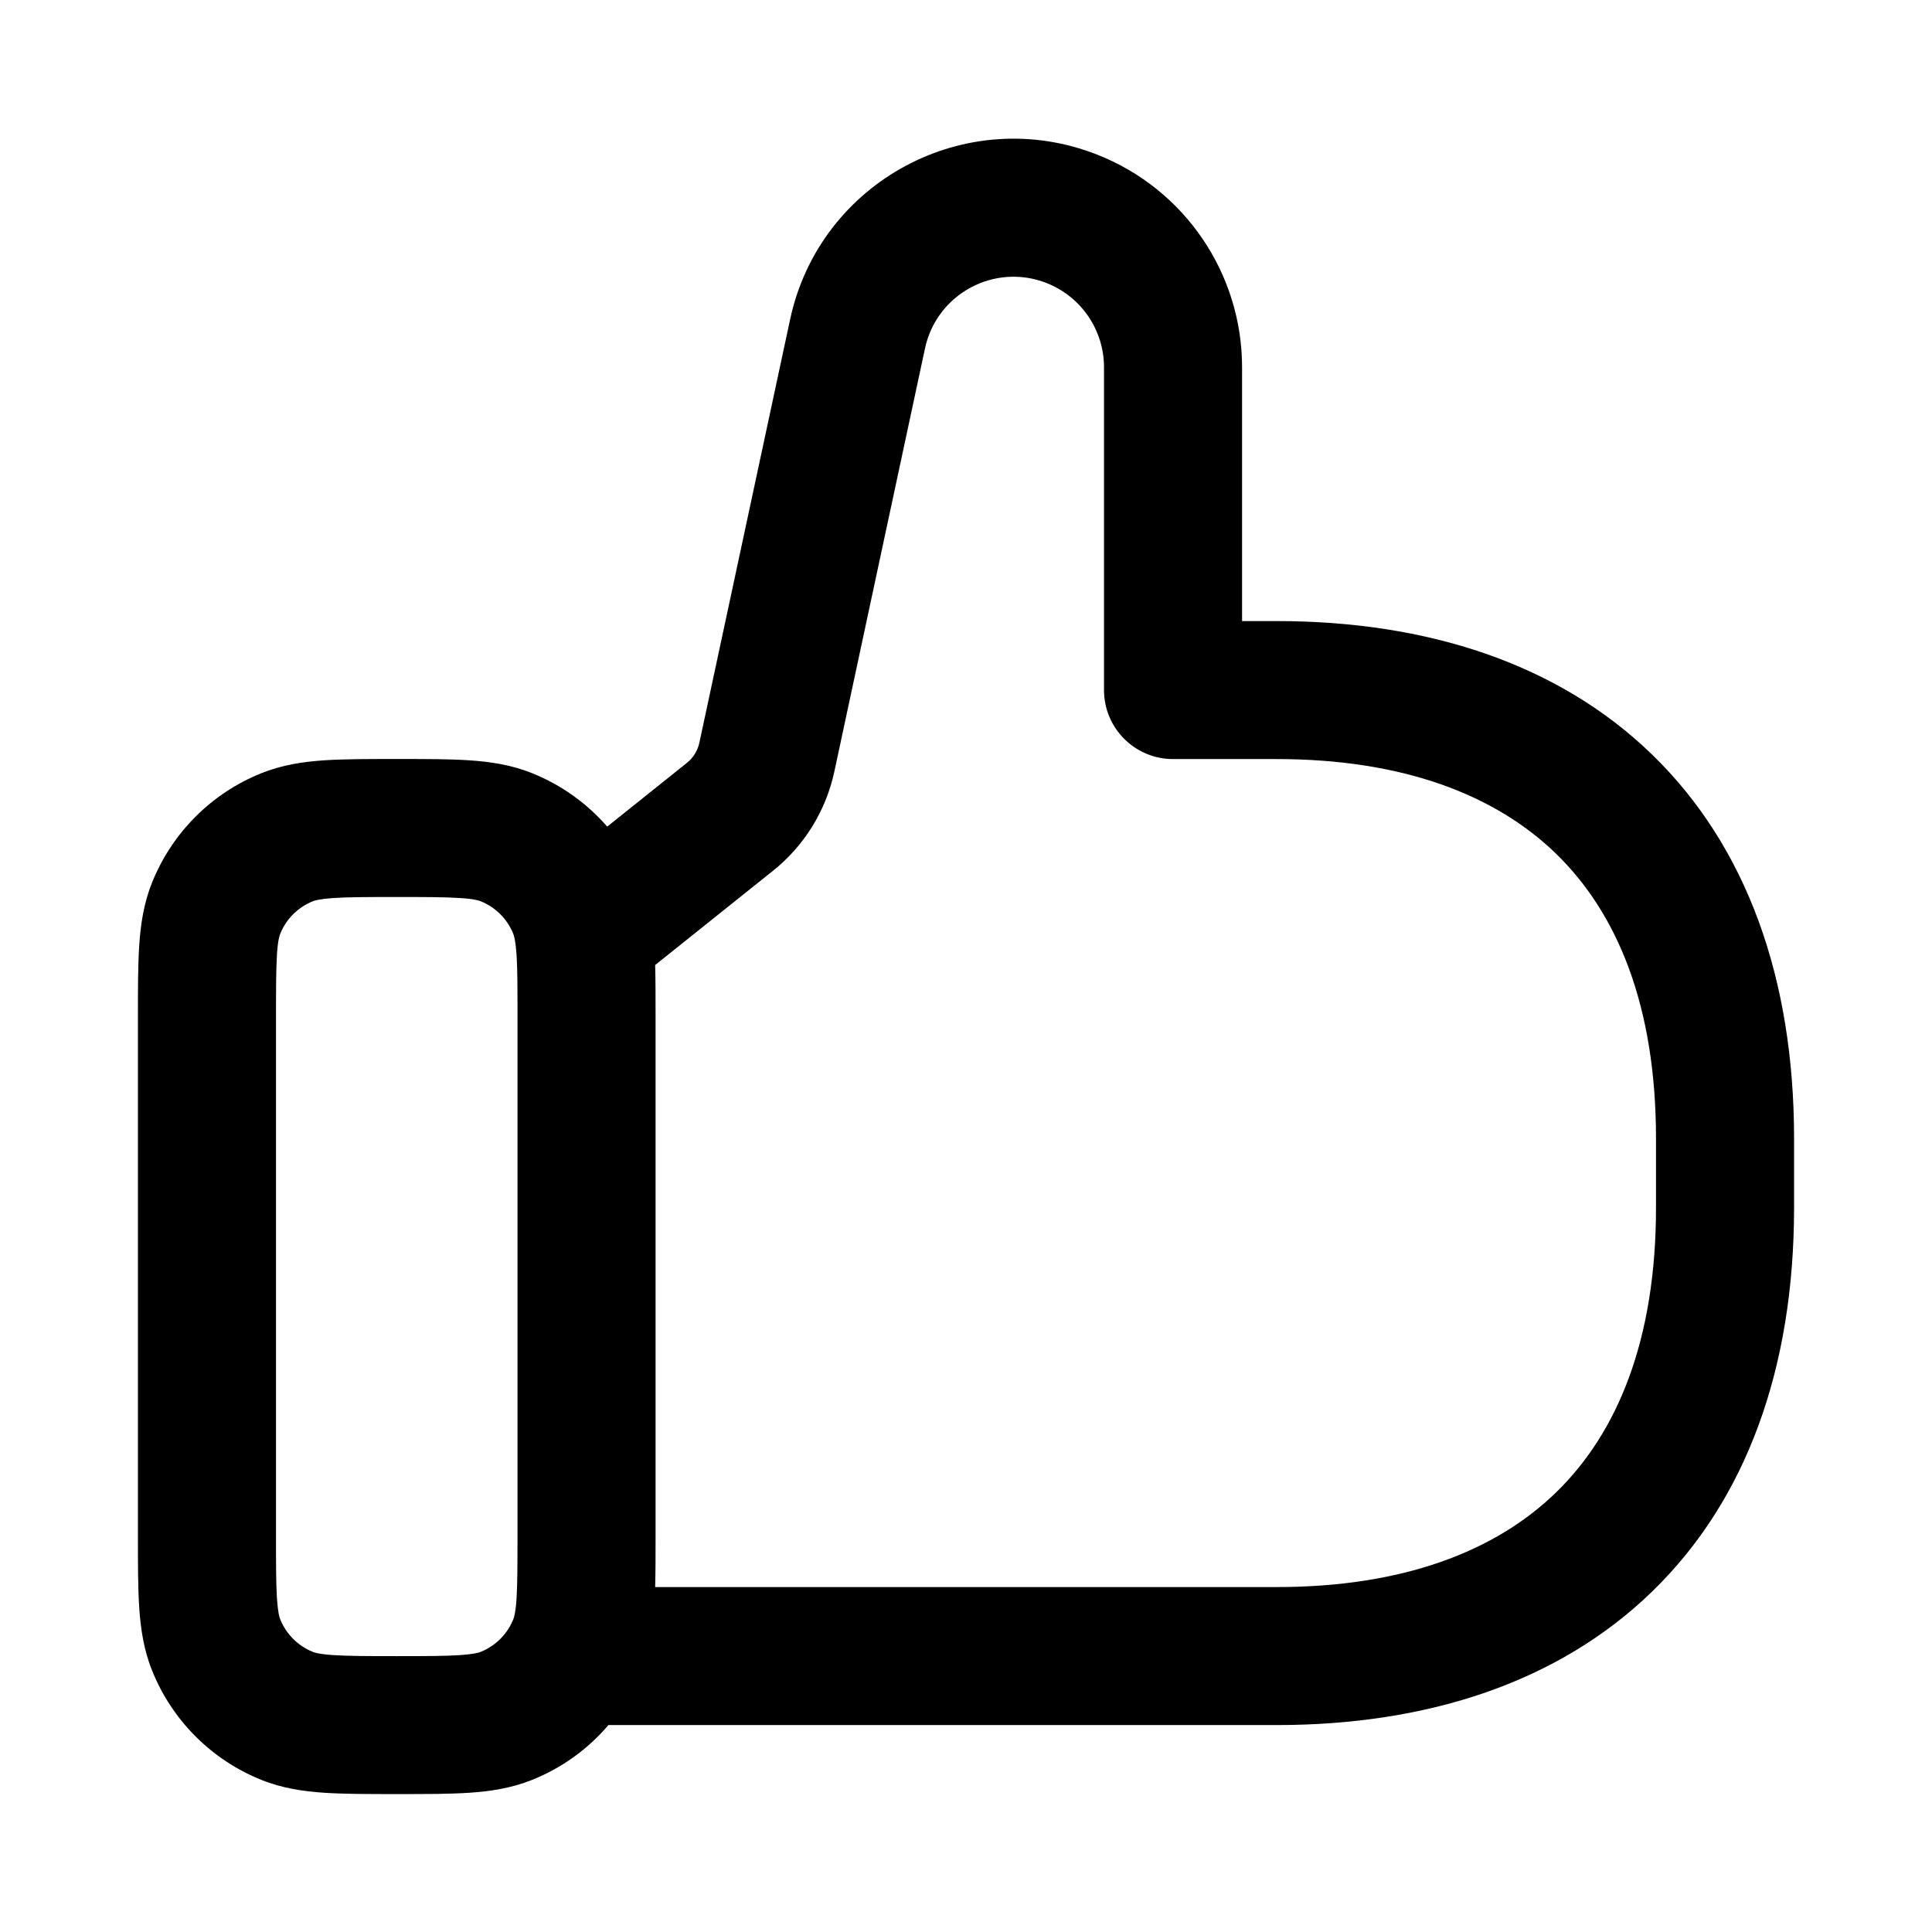
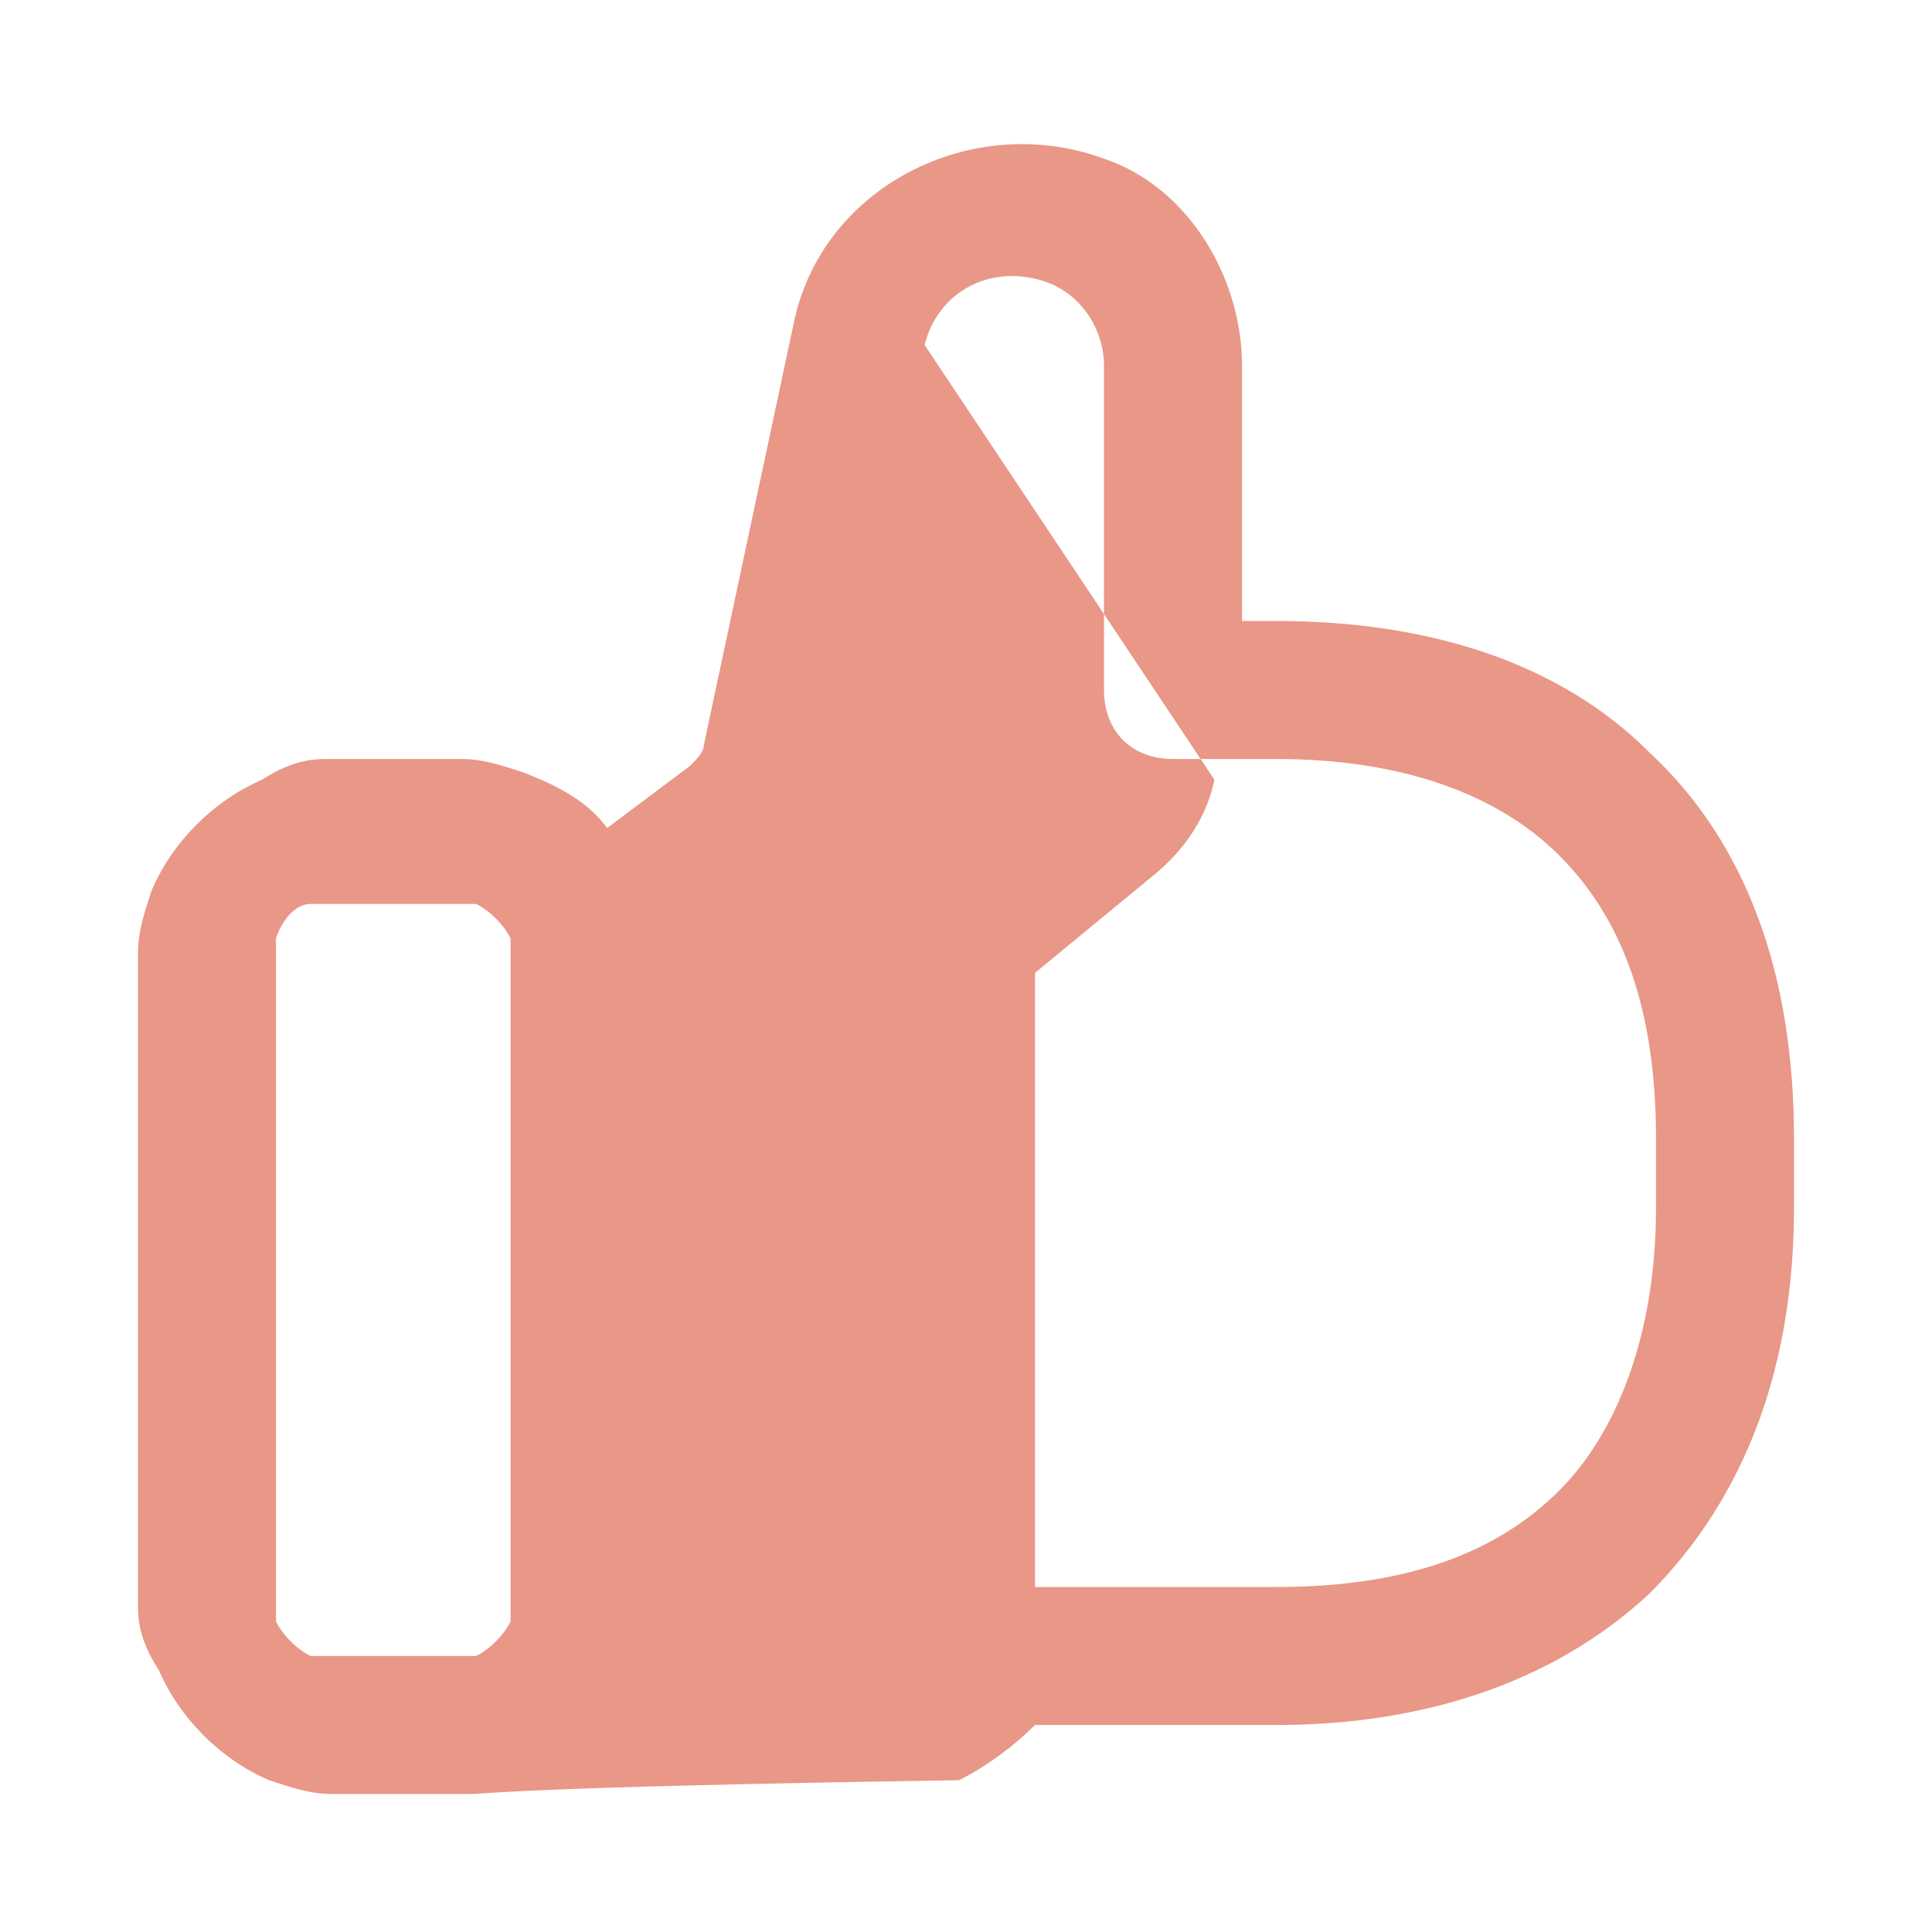
- <svg xmlns="http://www.w3.org/2000/svg" fill="none" height="28" viewBox="0 0 28 28" width="28">
-   <path clip-rule="evenodd" d="m13.406 5.048c.17-.792 1.011-1.243 1.764-.945.501.198.83.681.83 1.22v4.678c0 .552.448 1 1 1h1.5c1.817 0 3.164.509 4.053 1.373.884.86 1.447 2.199 1.447 4.127v1c0 1.928-.563 3.267-1.447 4.127-.889.865-2.236 1.373-4.053 1.373h-3.5-.026-.025-.025-.025-.025-.025-.025-.025-.025-.025-.025-.025-.025-.025-.025-.025-.025-.025-.025-.025-.025-.025-.025-.024-.024-.024-.024-.024-.024-.024-.024-.024-.024-.024-.024-.024-.024-.024-.024-.024-.024-.024-.023-.023-.023-.023-.023-.023-.023-.023-.023-.023-.023-.023-.023-.023-.023-.023-.023-.022-.022-.022-.022-.022-.022-.022-.022-.022-.022-.022-.022-.022-.022-.022-.022-.022-.022-.022-.021-.021-.021-.021-.021-.021-.021-.021-.021-.021-.021-.021-.021-.021-.021-.021-.021-.021-.021-.021-.021-.021-.02-.02-.02-.02-.02-.02-.02-.02-.02-.02-.02-.02-.02-.02-.02-.02-.02-.02-.019-.019-.019-.019-.019-.019-.019-.019-.019-.019-.019-.019-.019-.019-.019-.019-.019-.019-.018-.019-.018-.018-.018-.018-.018-.018-.018-.018-.018-.018-.018-.018-.018-.018-.018-.018-.018-.018-.018-.018-.018-.017-.017-.017-.017-.017-.017-.017-.017-.017-.017-.017-.017-.017-.017-.017-.017-.017-.017-.017-.016-.017-.016-.016-.016-.016-.016-.016-.016-.016-.016-.016-.016-.016-.016-.016-.016-.016-.015-.016-.015-.015-.015-.015-.015-.015-.015-.015-.015-.015-.015-.015-.015-.015-.015-.015-.015-.015-.015-.015-.014-.014-.014-.014-.014-.014-.014-.014-.014-.014-.014-.014-.014-.014-.014-.014-.014-.014-.014-.013-.013-.013-.013-.013-.013-.013-.013-.013-.013-.013-.013-.013-.013-.013-.013-.013-.013-.013-.013-.013-.013-.012-.012-.012-.012-.012-.012-.012-.012-.012-.012-.012-.012-.012-.012-.012-.012-.012-.012-.011-.011-.011-.011-.011-.011-.011-.011-.011-.011-.011-.011-.011-.011-.011-.011-.011-.011-.011-.011-.011-.01-.01-.01-.01-.01-.01-.01-.01-.01-.01-.01-.01-.01-.01-.003c.006-.216.006-.456.006-.719v-.031-7.5-.031c0-.269 0-.515-.006-.734l1.709-1.367c.453-.362.766-.87.888-1.437zm-4.606 6.932 1.154-.923c.093-.074.157-.178.182-.294l1.315-6.134c.429-2.001 2.552-3.138 4.455-2.386 1.264.499 2.095 1.721 2.095 3.08v3.678h.5c2.183 0 4.086.616 5.447 1.939 1.365 1.328 2.053 3.239 2.053 5.561v1c0 2.322-.687 4.233-2.053 5.561-1.361 1.323-3.264 1.939-5.447 1.939h-3.5-.026-.025-.025-.025-.025-.025-.025-.025-.025-.025-.025-.025-.025-.025-.025-.025-.025-.025-.025-.025-.025-.025-.025-.024-.024-.024-.024-.024-.024-.024-.024-.024-.024-.024-.024-.024-.024-.024-.024-.024-.024-.024-.023-.023-.023-.023-.023-.023-.023-.023-.023-.023-.023-.023-.023-.023-.023-.023-.023-.022-.022-.022-.022-.022-.022-.022-.022-.022-.022-.022-.022-.022-.022-.022-.022-.022-.022-.022-.021-.021-.021-.021-.021-.021-.021-.021-.021-.021-.021-.021-.021-.021-.021-.021-.021-.021-.021-.021-.021-.021-.02-.02-.02-.02-.02-.02-.02-.02-.02-.02-.02-.02-.02-.02-.02-.02-.02-.02-.019-.019-.019-.019-.019-.019-.019-.019-.019-.019-.019-.019-.019-.019-.019-.019-.019-.019-.018-.019-.018-.018-.018-.018-.018-.018-.018-.018-.018-.018-.018-.018-.018-.018-.018-.018-.018-.018-.018-.018-.018-.017-.017-.017-.017-.017-.017-.017-.017-.017-.017-.017-.017-.017-.017-.017-.017-.017-.017-.017-.016-.017-.016-.016-.016-.016-.016-.016-.016-.016-.016-.016-.016-.016-.016-.016-.016-.016-.015-.016-.015-.015-.015-.015-.015-.015-.015-.015-.015-.015-.015-.015-.015-.015-.015-.015-.015-.015-.015-.015-.014-.014-.014-.014-.014-.014-.014-.014-.014-.014-.014-.014-.014-.014-.014-.014-.014-.014-.014-.013-.013-.013-.013-.013-.013-.013-.013-.013-.013-.013-.013-.013-.013-.013-.013-.013-.013-.013-.013-.013-.013-.012-.012-.012-.012-.012-.012-.012-.012-.012-.012-.012-.012-.012-.012-.012-.012-.012-.012-.011-.011-.011-.011-.011-.011-.011-.011-.011-.011-.011-.011-.011-.011-.011-.011-.011-.011-.011-.011-.011-.01-.01-.01-.01-.01-.01-.01-.01-.01-.01-.01-.01-.01-.01-.01-.01-.01-.01-.01-.01-.009-.009-.009-.009-.009-.009-.009-.009-.009-.009-.009-.009-.009-.009-.009-.009-.009-.009-.009-.009-.008-.008-.008-.008-.008-.008-.008-.008-.008-.008-.008-.008-.008-.008-.008-.008-.008-.008-.008-.008-.007-.007-.007-.007-.007-.007-.007-.007-.007-.007-.007-.007-.007-.007-.007-.007-.007-.007-.007-.007-.006-.006-.006-.006-.006-.006-.006-.006-.006-.006-.006-.006-.006-.006-.006-.006-.006-.006-.006-.006-.006-.005-.005-.005c-.296.347-.674.621-1.105.794-.305.122-.611.167-.912.187-.285.019-.627.019-1.02.019h-0-.031-.031-0c-.393 0-.736 0-1.02-.019-.301-.02-.607-.064-.912-.187-.721-.29-1.292-.861-1.582-1.582-.123-.305-.167-.611-.187-.912-.019-.285-.019-.627-.019-1.02v-0-.031-7.5-.031-0c-0-.393-0-.736.019-1.02.02-.301.064-.607.187-.911.29-.721.861-1.292 1.582-1.582.305-.122.611-.167.912-.187.285-.019.627-.019 1.02-.019h.031.031c.393 0 .736 0 1.02.019.301.02.607.064.912.187.423.17.794.437 1.087.774zm-4.267 1.082c.027-.011.097-.033.298-.047.21-.014.486-.015.919-.015s.708.001.919.015c.202.013.271.036.298.047.215.086.385.257.472.472.011.027.033.097.047.298.014.21.014.486.014.919v7.5c0 .433-.001.708-.014.919-.013.202-.036.271-.047.298-.086.215-.257.385-.472.472-.027.011-.097.033-.298.047-.21.014-.486.015-.919.015s-.708-.001-.919-.015c-.202-.013-.271-.036-.298-.047-.215-.086-.385-.257-.472-.472-.011-.027-.033-.097-.047-.298-.014-.21-.014-.486-.014-.919v-7.5c0-.433.001-.708.014-.919.013-.202.036-.271.047-.298.086-.215.257-.385.472-.472z" fill="currentColor" fill-rule="evenodd" />
+ <svg xmlns="http://www.w3.org/2000/svg" version="1.1" id="Слой_1" x="0px" y="0px" viewBox="0 0 28 28" style="enable-background:new 0 0 28 28;" xml:space="preserve">
+   <style type="text/css">
+ 	.st0{fill-rule:evenodd;clip-rule:evenodd;fill:#E99787;}
+ </style>
+   <path class="st0" d="M13.4,5c0.2-0.8,1-1.2,1.8-0.9C15.7,4.3,16,4.8,16,5.3V10c0,0.6,0.4,1,1,1h1.5c1.8,0,3.2,0.5,4.1,1.4  c0.9,0.9,1.4,2.2,1.4,4.1v1c0,1.9-0.6,3.3-1.4,4.1c-0.9,0.9-2.2,1.4-4.1,1.4H15h0h0h0h0h0h0h0h0h0h0h0h0h0h0h0h0h0h0h0h0h0h0h0h0h0  h0h0h0h0h0h0h0h0h0h0h0h0h0h0h0h0h0h0h0h0h0h0h0h0h0h0h0h0h0h0h0h0h0h0h0h0h0h0h0h0h0h0h0h0h0h0h0h0h0h0h0h0h0h0h0h0h0h0h0h0h0h0h0  h0h0h0h0h0h0h0h0h0h0h0h0h0h0h0h0h0h0h0h0h0h0h0h0h0h0h0h0h0h0h0h0h0h0h0h0h0h0h0h0h0h0h0h0h0h0h0h0h0h0h0h0h0h0h0h0h0h0h0h0h0h0h0  h0h0h0h0h0h0h0h0h0h0h0h0h0h0h0h0h0h0h0h0h0h0h0h0h0h0h0h0h0h0h0h0h0h0h0h0h0h0h0h0h0h0h0h0h0h0h0h0h0h0h0h0h0h0h0h0h0h0h0h0h0h0h0  h0h0h0h0h0h0h0h0h0h0h0h0h0h0h0h0h0h0h0h0h0h0h0h0h0h0h0h0h0h0h0h0h0h0h0h0h0h0h0h0h0h0h0h0h0h0h0h0h0h0h0h0h0h0h0h0h0h0h0h0h0h0h0  h0h0h0h0h0h0h0h0h0h0h0h0h0h0h0h0h0h0h0h0h0h0h0h0h0h0h0h0h0h0h0h0h0h0h0h0c0-0.2,0-0.5,0-0.7v0v-7.5v0c0-0.3,0-0.5,0-0.7l1.7-1.4  c0.5-0.4,0.8-0.9,0.9-1.4L13.4,5z M8.8,12l1.2-0.9c0.1-0.1,0.2-0.2,0.2-0.3l1.3-6.1c0.4-2,2.6-3.1,4.5-2.4C17.2,2.7,18,4,18,5.3V9  h0.5c2.2,0,4.1,0.6,5.4,1.9c1.4,1.3,2.1,3.2,2.1,5.6v1c0,2.3-0.7,4.2-2.1,5.6c-1.4,1.3-3.3,1.9-5.4,1.9H15h0h0h0h0h0h0h0h0h0h0h0h0  h0h0h0h0h0h0h0h0h0h0h0h0h0h0h0h0h0h0h0h0h0h0h0h0h0h0h0h0h0h0h0h0h0h0h0h0h0h0h0h0h0h0h0h0h0h0h0h0h0h0h0h0h0h0h0h0h0h0h0h0h0h0h0  h0h0h0h0h0h0h0h0h0h0h0h0h0h0h0h0h0h0h0h0h0h0h0h0h0h0h0h0h0h0h0h0h0h0h0h0h0h0h0h0h0h0h0h0h0h0h0h0h0h0h0h0h0h0h0h0h0h0h0h0h0h0h0  h0h0h0h0h0h0h0h0h0h0h0h0h0h0h0h0h0h0h0h0h0h0h0h0h0h0h0h0h0h0h0h0h0h0h0h0h0h0h0h0h0h0h0h0h0h0h0h0h0h0h0h0h0h0h0h0h0h0h0h0h0h0h0  h0h0h0h0h0h0h0h0h0h0h0h0h0h0h0h0h0h0h0h0h0h0h0h0h0h0h0h0h0h0h0h0h0h0h0h0h0h0h0h0h0h0h0h0h0h0h0h0h0h0h0h0h0h0h0h0h0h0h0h0h0h0h0  h0h0h0h0h0h0h0h0h0h0h0h0h0h0h0h0h0h0h0h0h0h0h0h0h0h0h0h0h0h0h0h0h0h0h0h0h0h0h0h0h0h0h0h0h0h0h0h0h0h0h0h0h0h0h0h0h0h0h0h0h0h0h0  h0h0h0h0h0h0h0h0h0h0h0h0h0h0h0h0h0h0h0h0h0h0h0h0h0h0h0h0h0h0h0h0h0h0h0h0h0h0h0h0h0h0h0h0h0h0h0h0h0h0h0h0h0h0h0h0h0h0h0h0h0h0h0  h0h0h0h0h0h0h0h0h0h0h0h0c-0.3,0.3-0.7,0.6-1.1,0.8C7.4,25.9,7.1,26,6.8,26c-0.3,0-0.6,0-1,0h0h0h0h0c-0.4,0-0.7,0-1,0  c-0.3,0-0.6-0.1-0.9-0.2c-0.7-0.3-1.3-0.9-1.6-1.6C2.1,23.9,2,23.6,2,23.3c0-0.3,0-0.6,0-1v0v0v-7.5v0v0c0-0.4,0-0.7,0-1  c0-0.3,0.1-0.6,0.2-0.9c0.3-0.7,0.9-1.3,1.6-1.6C4.1,11.1,4.4,11,4.7,11c0.3,0,0.6,0,1,0h0h0c0.4,0,0.7,0,1,0c0.3,0,0.6,0.1,0.9,0.2  C8.1,11.4,8.5,11.6,8.8,12z M4.5,13.1c0,0,0.1,0,0.3,0c0.2,0,0.5,0,0.9,0s0.7,0,0.9,0c0.2,0,0.3,0,0.3,0c0.2,0.1,0.4,0.3,0.5,0.5  c0,0,0,0.1,0,0.3c0,0.2,0,0.5,0,0.9v7.5c0,0.4,0,0.7,0,0.9c0,0.2,0,0.3,0,0.3c-0.1,0.2-0.3,0.4-0.5,0.5c0,0-0.1,0-0.3,0  c-0.2,0-0.5,0-0.9,0S5,24,4.8,24c-0.2,0-0.3,0-0.3,0c-0.2-0.1-0.4-0.3-0.5-0.5c0,0,0-0.1,0-0.3c0-0.2,0-0.5,0-0.9v-7.5  c0-0.4,0-0.7,0-0.9c0-0.2,0-0.3,0-0.3C4.1,13.3,4.3,13.1,4.5,13.1z" />
</svg>
